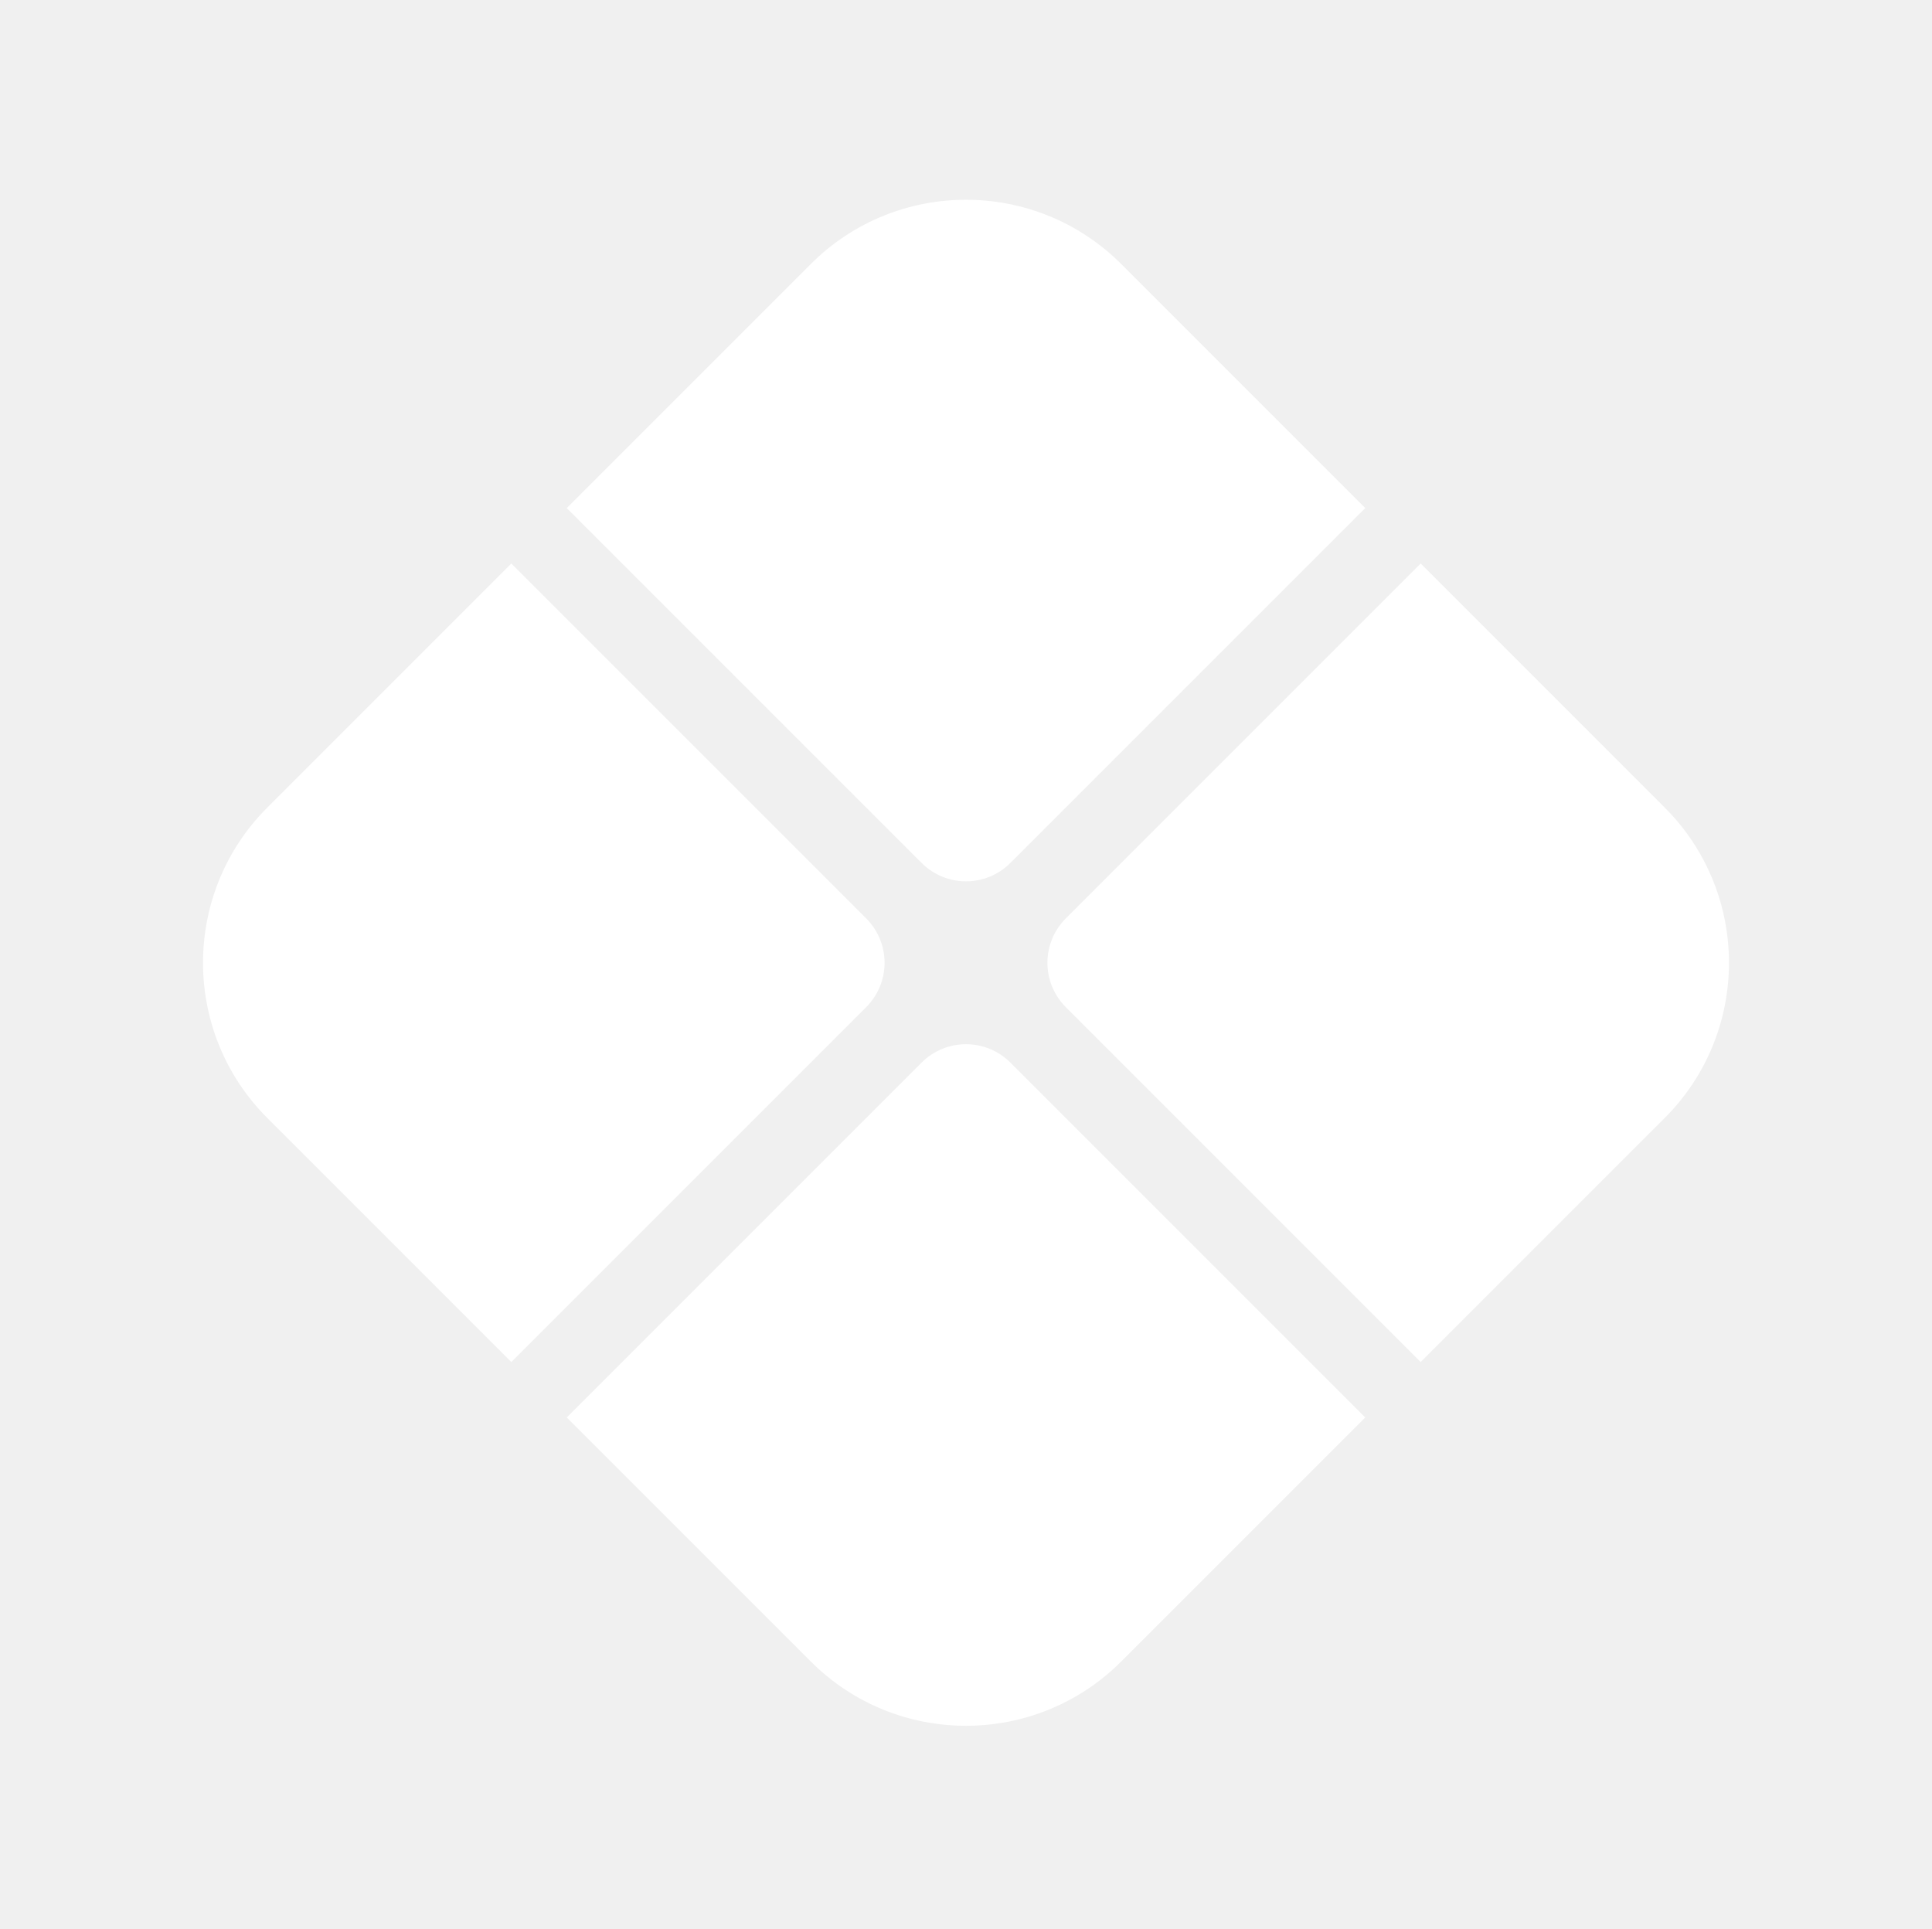
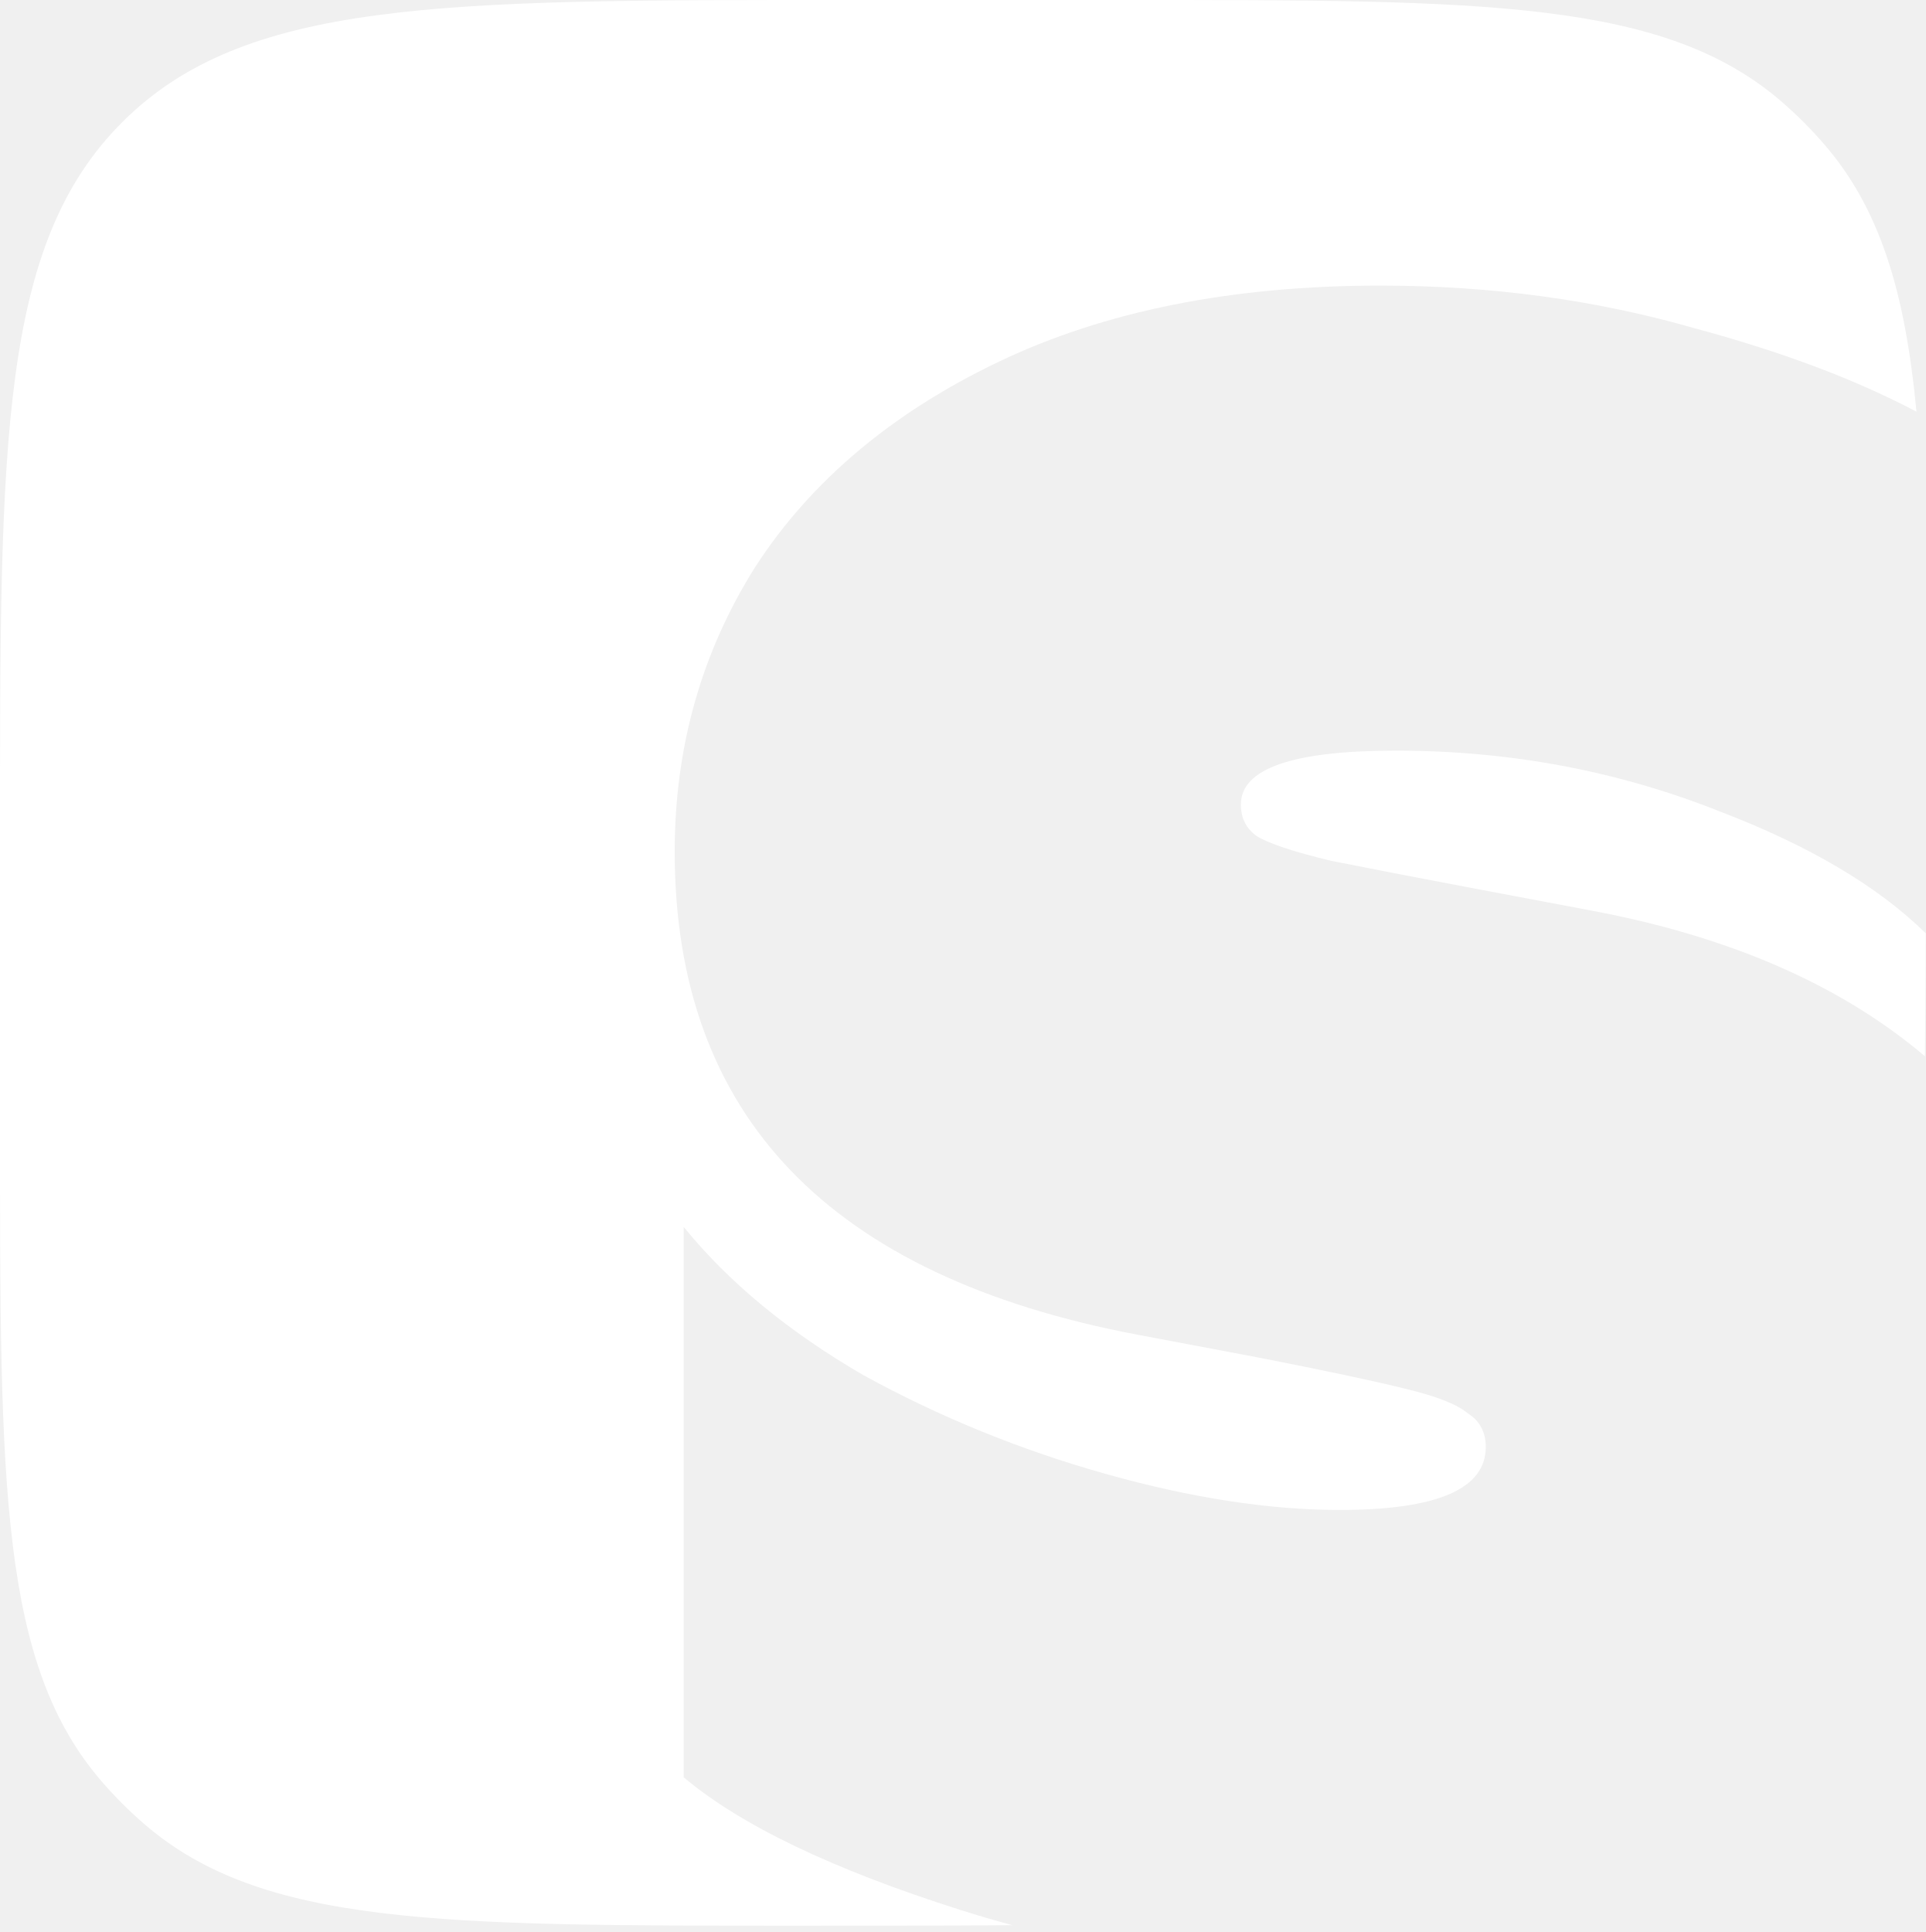
- <svg xmlns="http://www.w3.org/2000/svg" width="590" height="589" viewBox="0 0 590 589" fill="none">
-   <path d="M81.639 341.413C55.454 315.228 55.454 272.772 81.639 246.587L156.146 172.08L264.52 280.453C272.002 287.935 272.002 300.065 264.52 307.547L156.146 415.92L81.639 341.413Z" fill="white" />
-   <path d="M173.08 155.146L247.587 80.639C273.772 54.454 316.228 54.454 342.413 80.639L416.92 155.146L308.547 263.52C301.065 271.002 288.935 271.002 281.453 263.52L173.08 155.146Z" fill="white" />
-   <path d="M173.08 432.854L281.453 324.48C288.935 316.998 301.065 316.998 308.547 324.48L416.92 432.854L342.413 507.361C316.228 533.546 273.772 533.546 247.587 507.361L173.08 432.854Z" fill="white" />
-   <path d="M325.48 307.547C317.998 300.065 317.998 287.935 325.48 280.453L433.854 172.08L508.361 246.587C534.546 272.772 534.546 315.228 508.361 341.413L433.854 415.92L325.48 307.547Z" fill="white" />
+ <svg xmlns="http://www.w3.org/2000/svg" width="300" height="301" viewBox="0 0 300 301" fill="none">
+   <path d="M19.038 19.038C0 38.076 0 68.717 0 130V175.807C0 231.48 0 259.317 15.938 277.656C17.927 279.945 20.074 282.091 22.363 284.08C40.702 300.019 68.539 300.019 124.212 300.019C136.265 300.019 147.397 300.019 157.7 299.938C154.964 299.199 152.249 298.401 149.556 297.546C129.723 291.246 115.373 284.363 106.506 276.896V191.146C113.506 199.779 122.839 207.479 134.506 214.246C146.406 220.779 159.006 225.913 172.306 229.646C185.606 233.379 197.739 235.246 208.706 235.246C223.873 235.246 231.456 231.979 231.456 225.446C231.456 223.113 230.523 221.363 228.656 220.196C227.023 218.796 223.756 217.513 218.856 216.346C214.189 215.179 206.489 213.546 195.756 211.446L177.206 207.946C129.139 198.846 105.106 173.763 105.106 132.696C105.106 116.363 109.306 101.546 117.706 88.246C126.339 74.946 138.939 64.329 155.506 56.396C172.073 48.463 191.906 44.496 215.006 44.496C232.273 44.496 248.606 46.713 264.006 51.146C277.529 54.779 289.045 59.111 298.552 64.14C296.77 45.339 292.823 32.422 284.08 22.363C282.091 20.074 279.945 17.927 277.656 15.938C259.317 0 231.48 0 175.807 0H130C68.717 0 38.076 0 19.038 19.038Z" fill="white" />
+   <path d="M300 145.407C292.542 138.075 281.827 131.738 267.856 126.396C251.989 120.096 235.189 116.946 217.456 116.946C201.356 116.946 193.306 119.746 193.306 125.346C193.306 127.446 194.123 129.079 195.756 130.246C197.623 131.413 201.473 132.696 207.306 134.096C213.139 135.263 220.373 136.663 229.006 138.296L247.556 141.796C269.302 145.831 286.74 153.421 299.87 164.564C299.944 158.488 299.981 152.109 300 145.407Z" fill="white" />
</svg>
